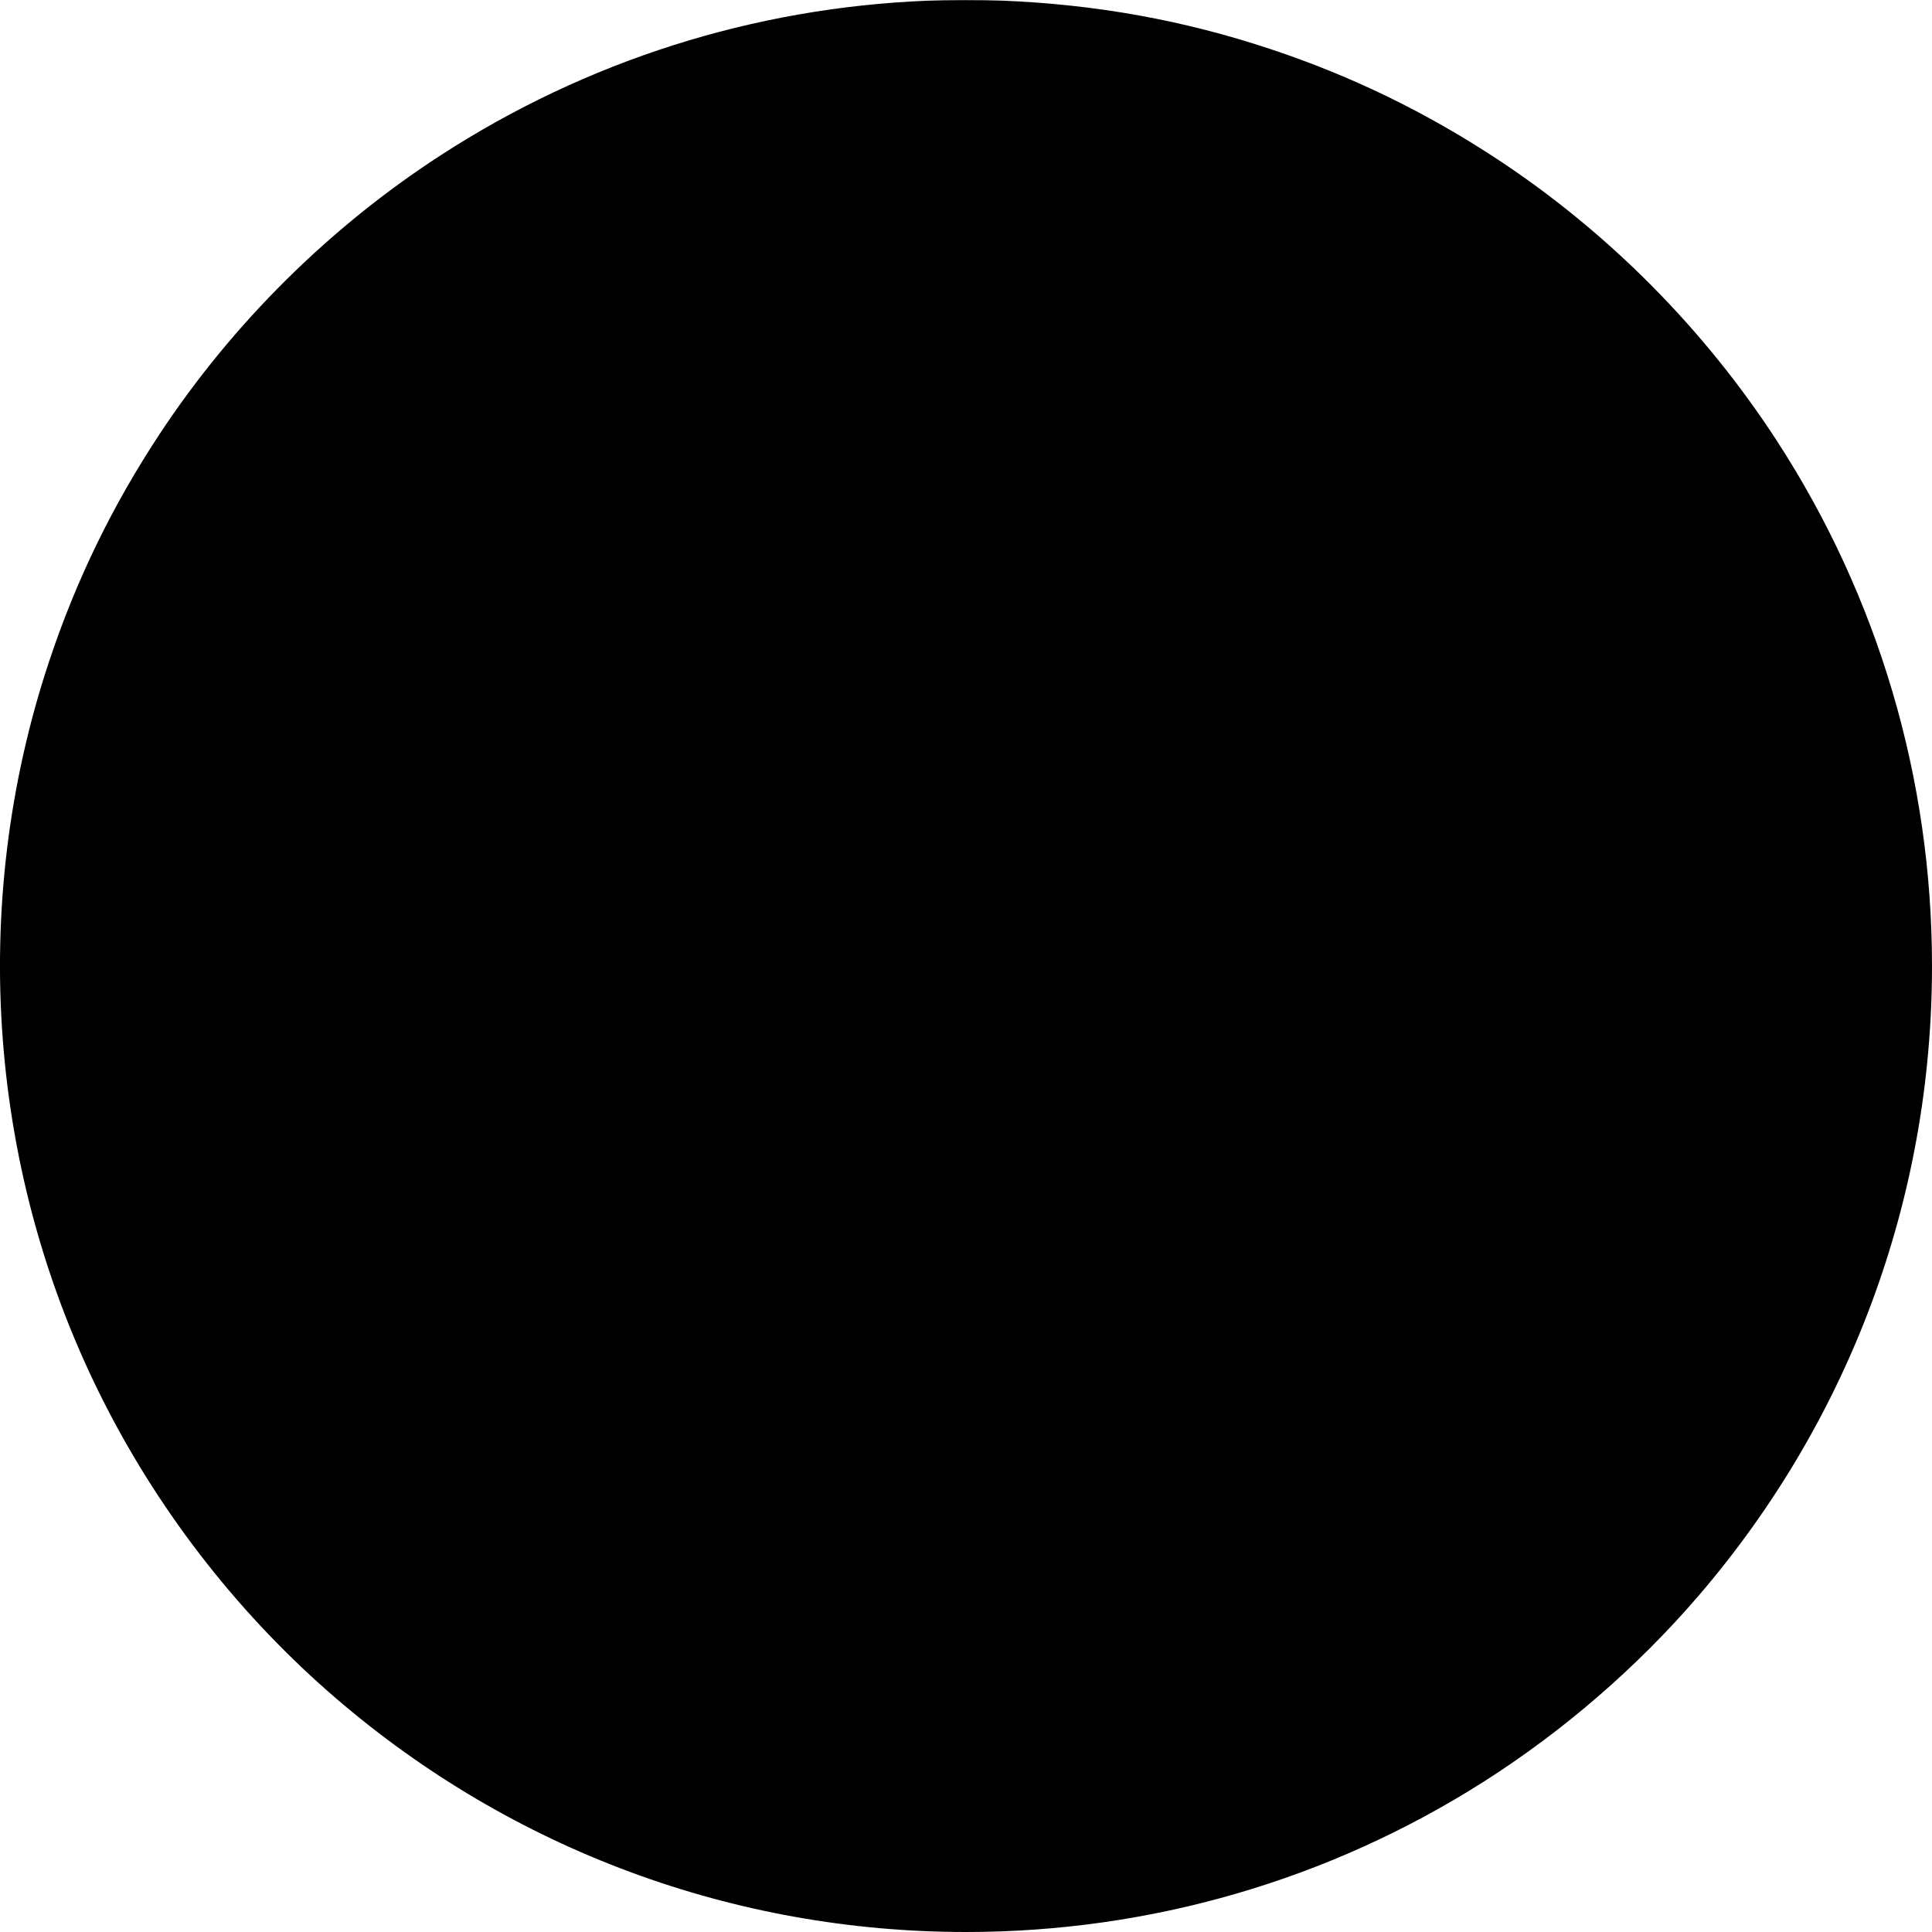
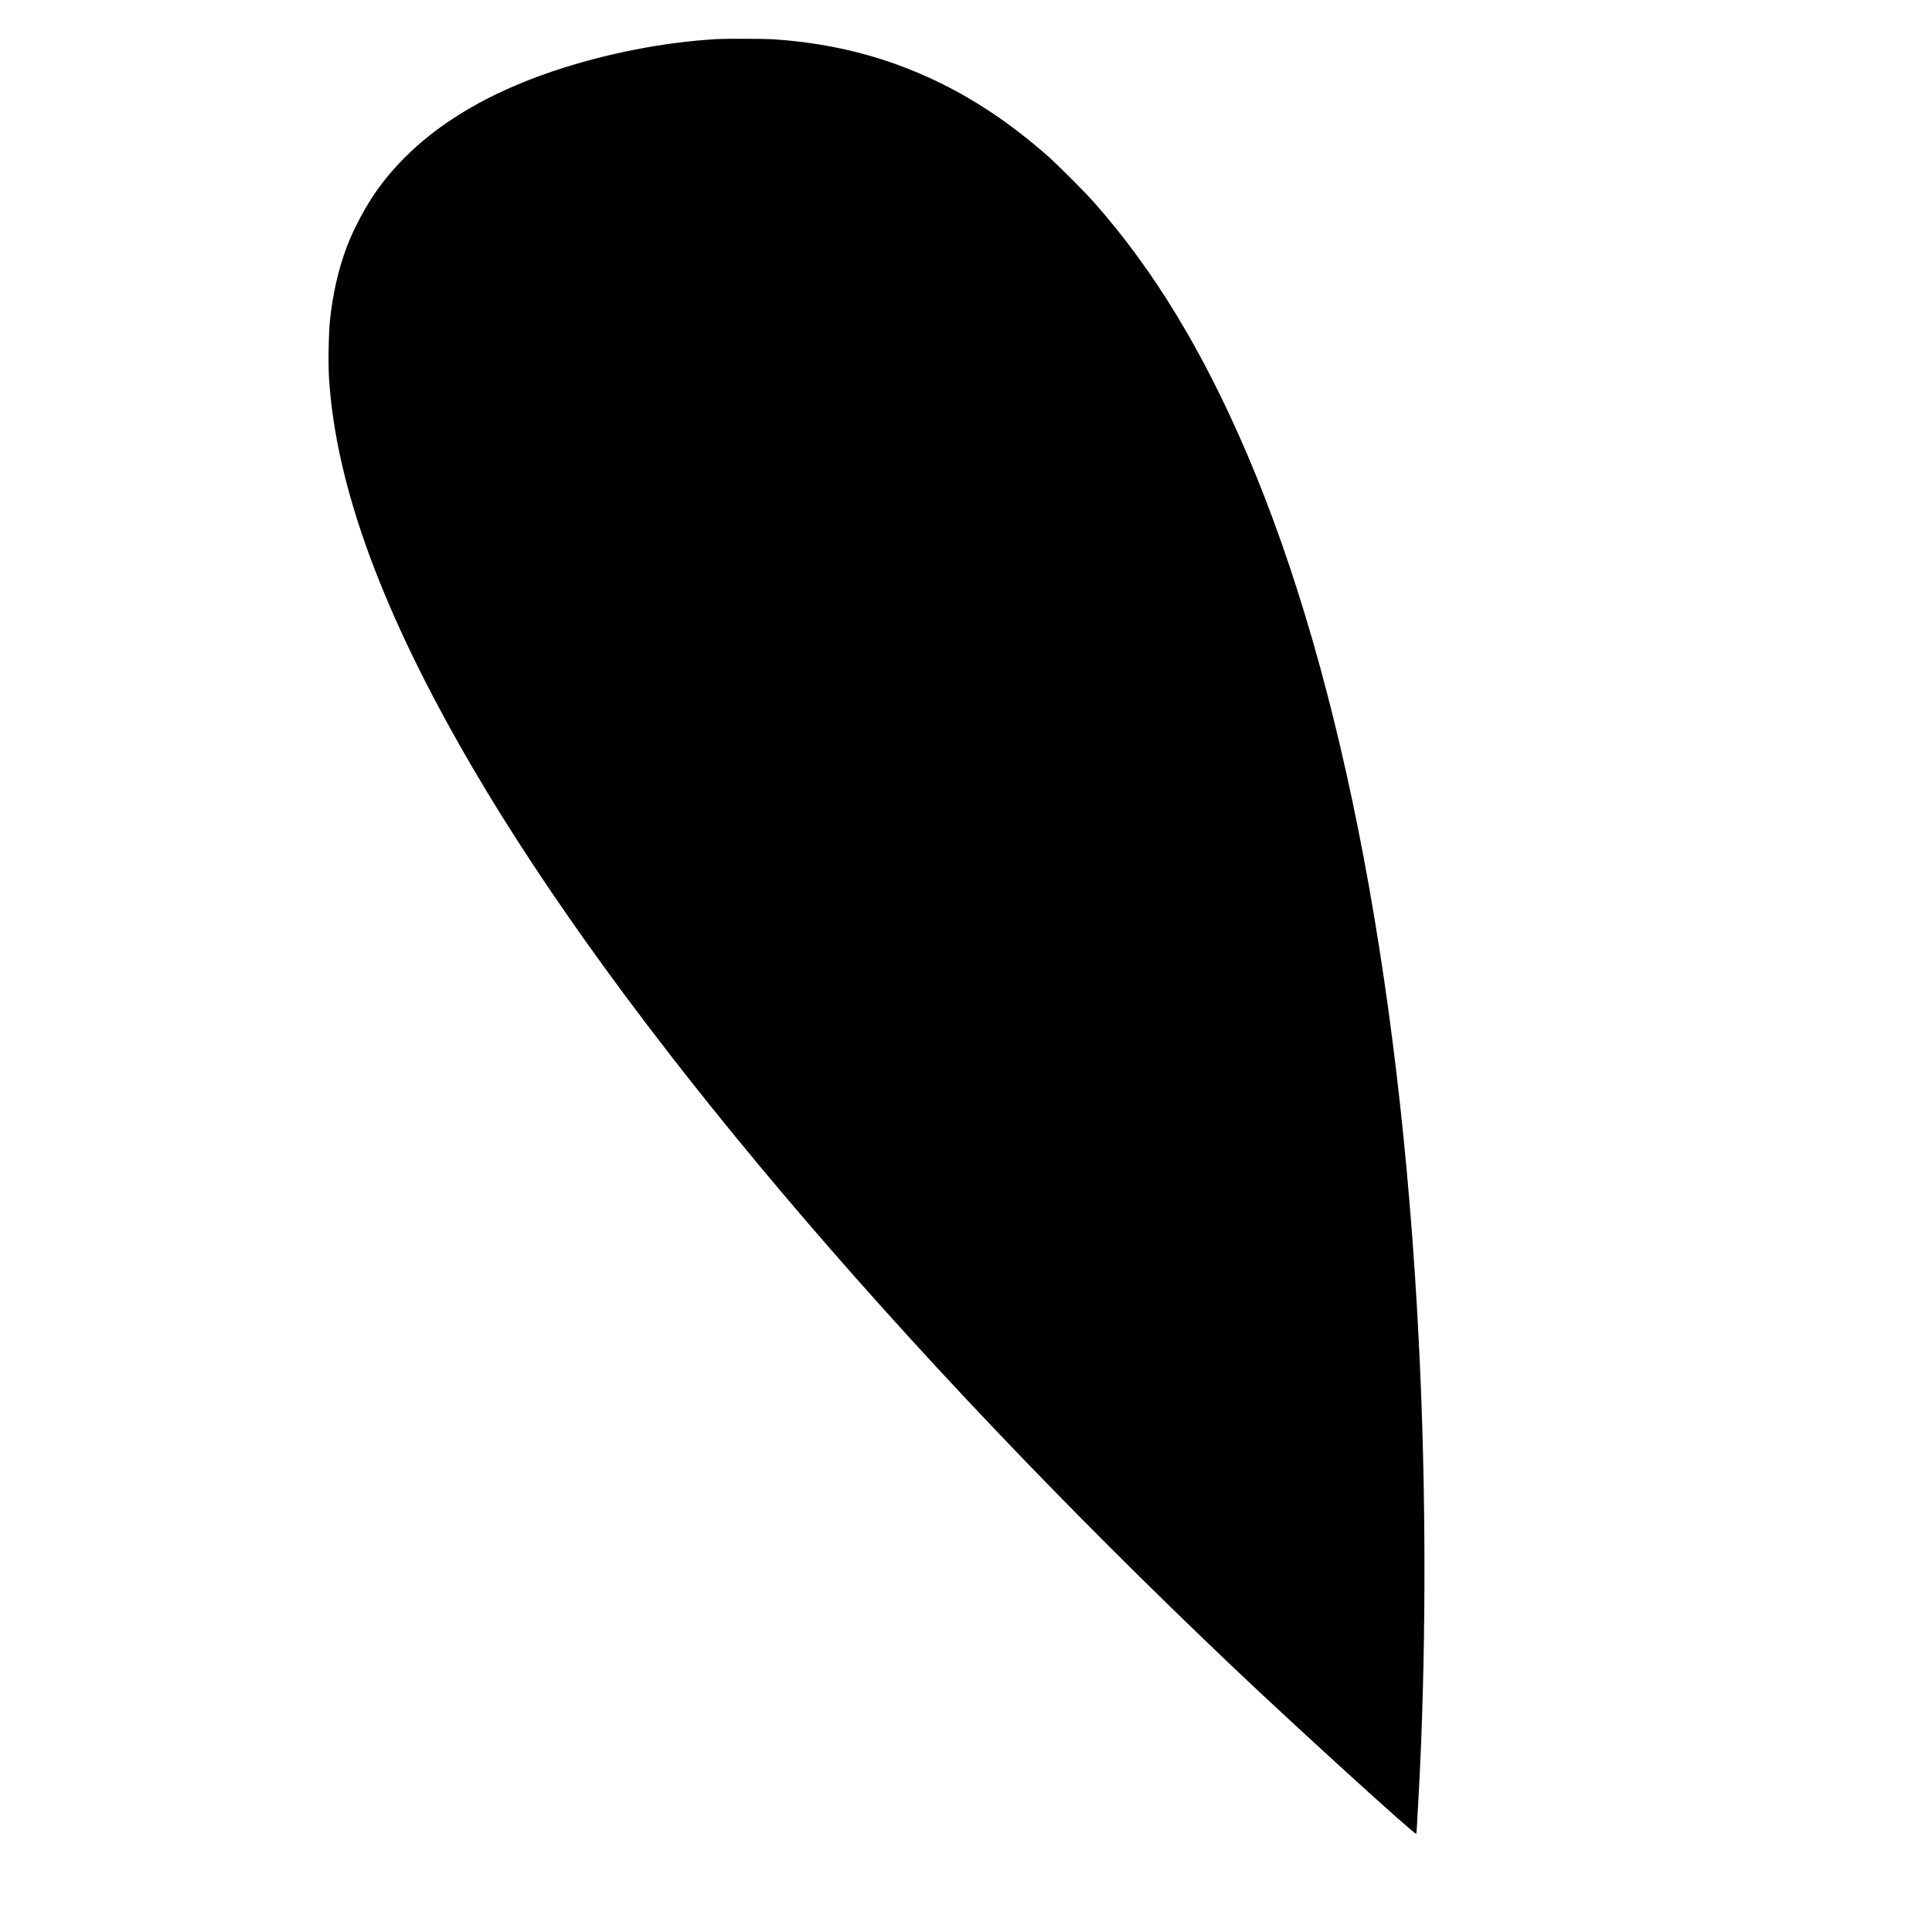
<svg xmlns="http://www.w3.org/2000/svg" version="1.0" width="3000pt" height="3000pt" viewBox="0 0 3000 3000" preserveAspectRatio="xMidYMid meet">
  <g transform="translate(0,3000) scale(0.1,-0.1)" fill="#000000" stroke="none">
-     <path d="M14395 29989 c-2695 -109 -5289 -933 -7549 -2398 -1725 -1118 -3229 -2608 -4361 -4321 -738 -1117 -1301 -2274 -1721 -3536 -1265 -3800 -949 -7995 871 -11550 887 -1734 2116 -3296 3586 -4559 2735 -2349 6177 -3625 9779 -3625 2862 0 5640 807 8042 2336 1238 788 2381 1777 3333 2885 2349 2735 3625 6177 3625 9779 0 2906 -833 5727 -2407 8152 -1122 1729 -2610 3231 -4323 4363 -1116 737 -2276 1302 -3536 1721 -1349 449 -2711 695 -4169 754 -286 11 -875 11 -1170 -1z" />
+     <path d="M11130 29393 c-831 -48 -1746 -228 -2565 -506 -1210 -411 -2113 -1019 -2688 -1809 -188 -259 -376 -607 -492 -911 -127 -334 -217 -726 -260 -1127 -22 -208 -31 -677 -16 -910 105 -1686 833 -3661 2226 -6045 2315 -3961 6550 -8971 11805 -13966 971 -922 2825 -2610 2850 -2594 4 2 10 62 13 132 4 70 16 292 27 493 110 2037 118 4359 24 6530 -250 5785 -1190 10770 -2694 14280 -685 1600 -1450 2856 -2374 3900 -148 168 -572 591 -726 726 -578 506 -1144 884 -1759 1173 -775 365 -1582 569 -2489 631 -137 9 -740 11 -882 3z" />
  </g>
</svg>
